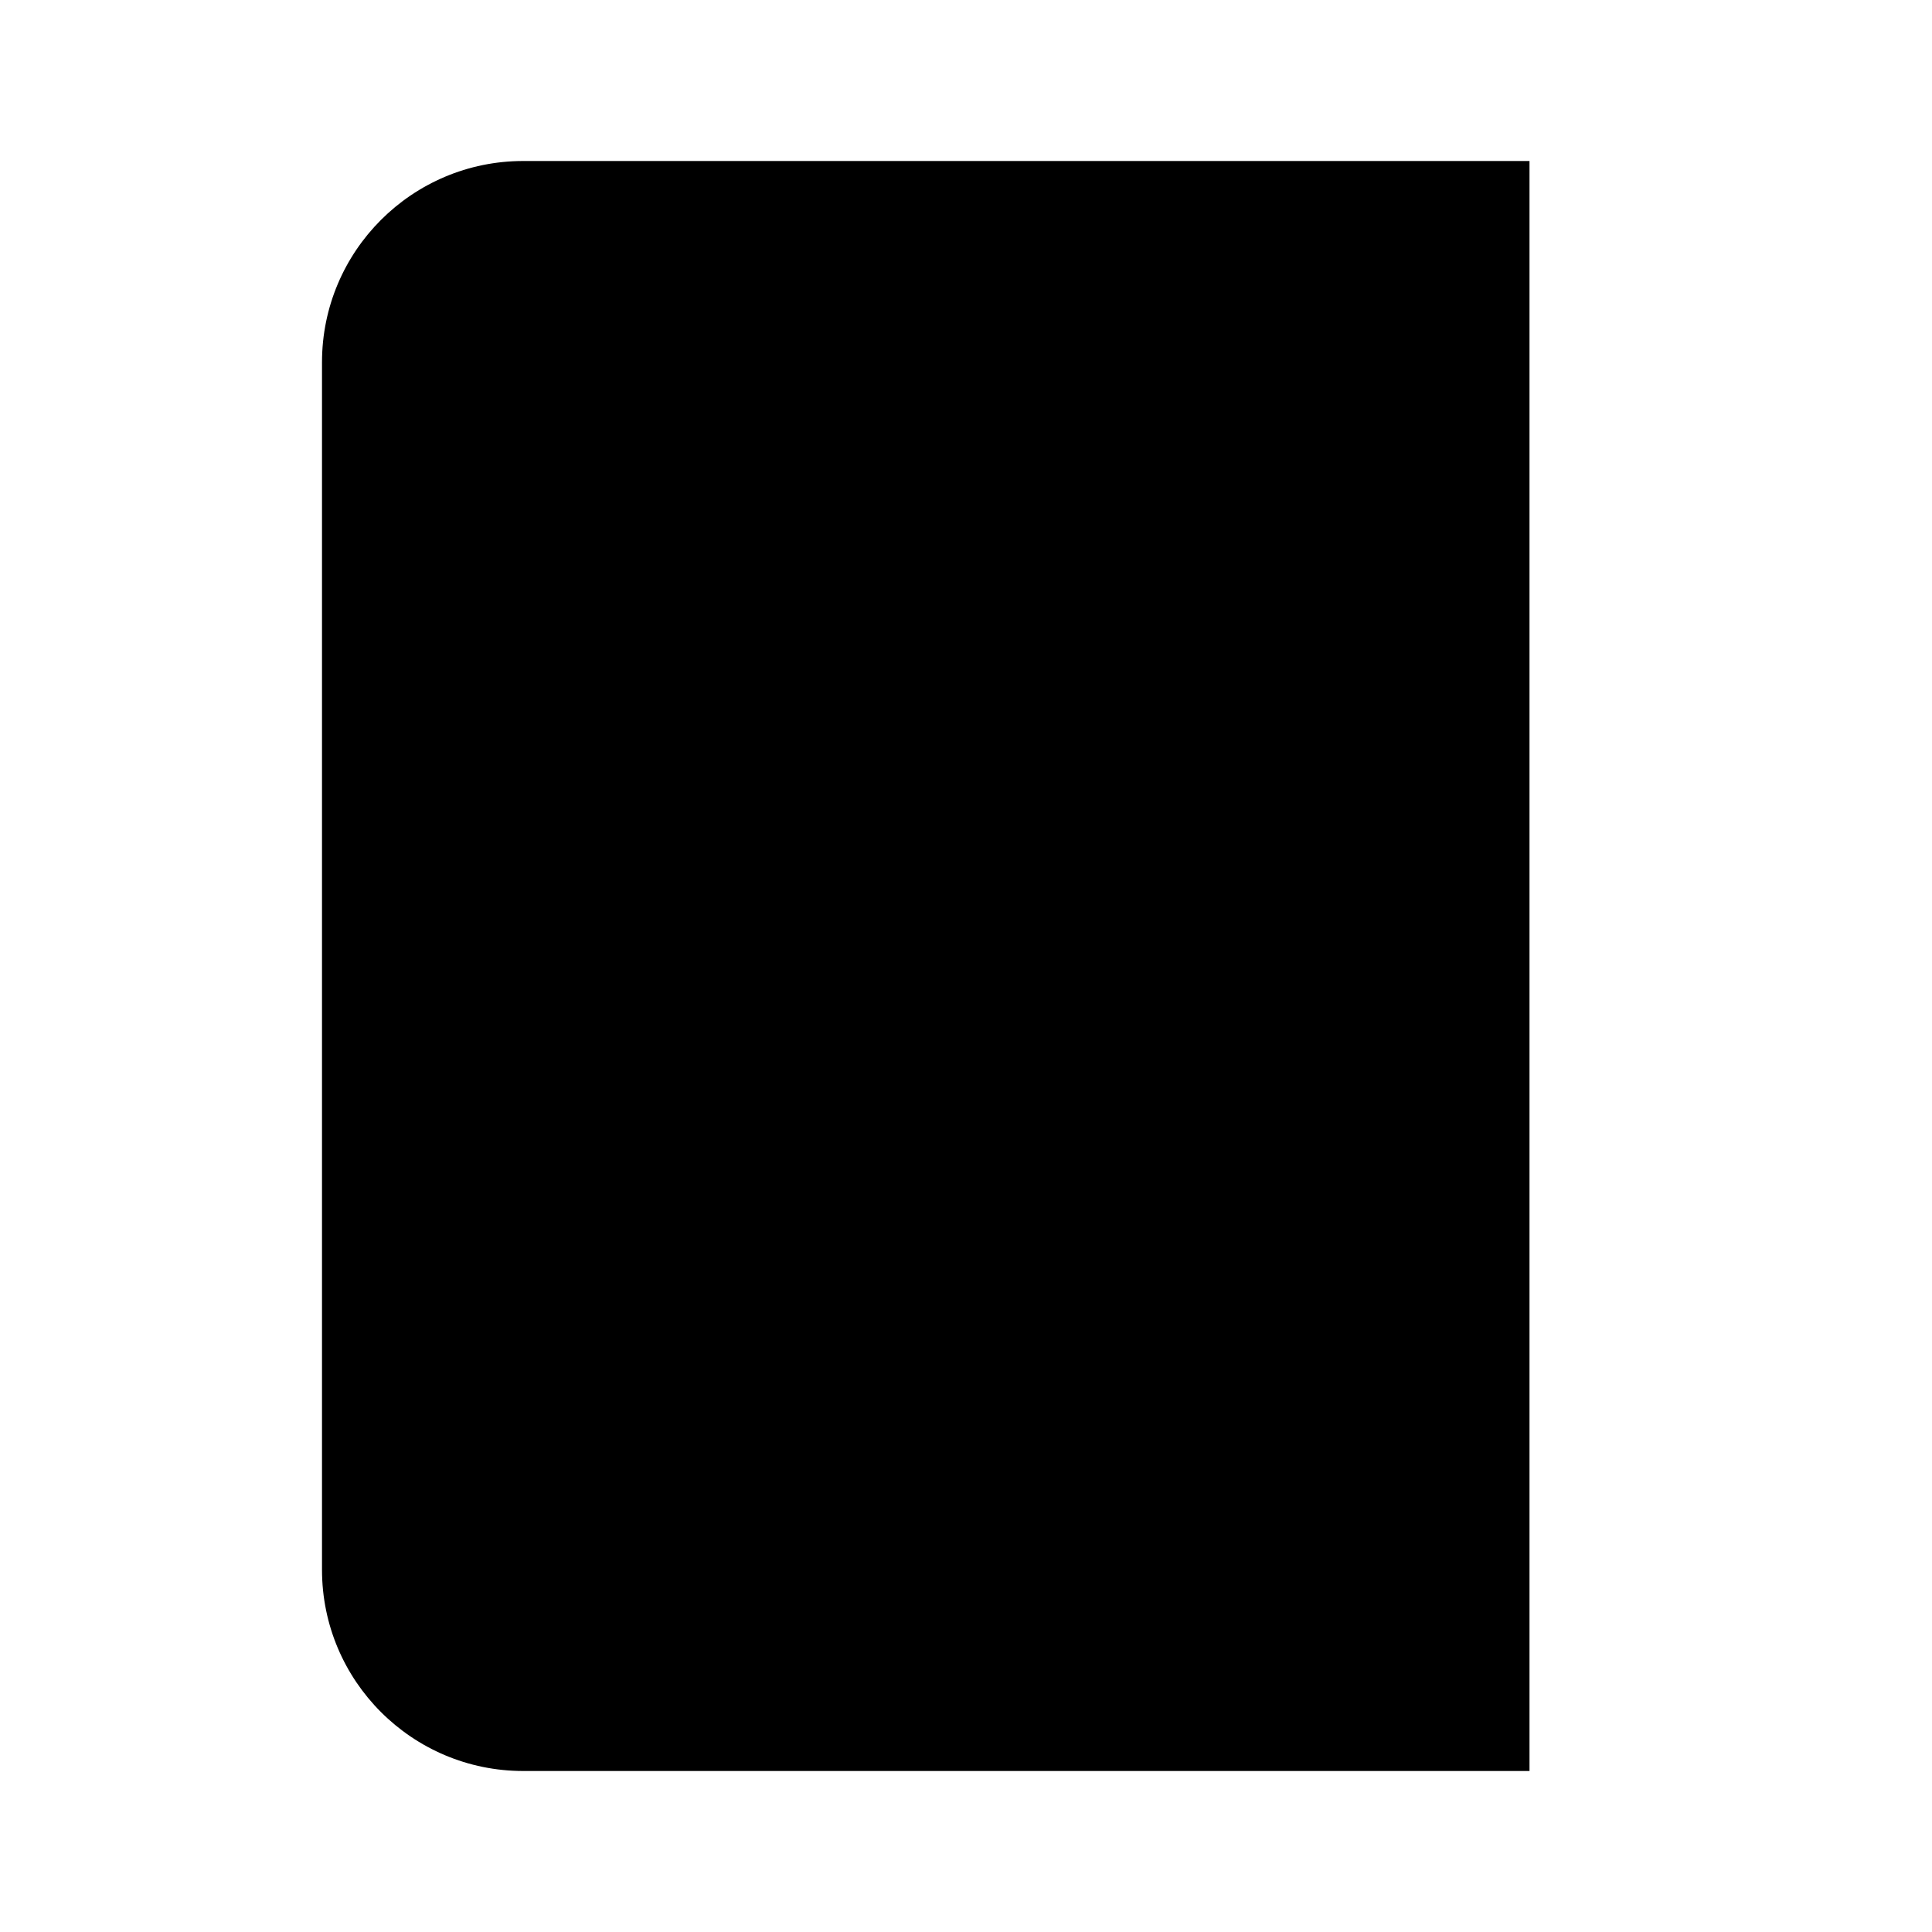
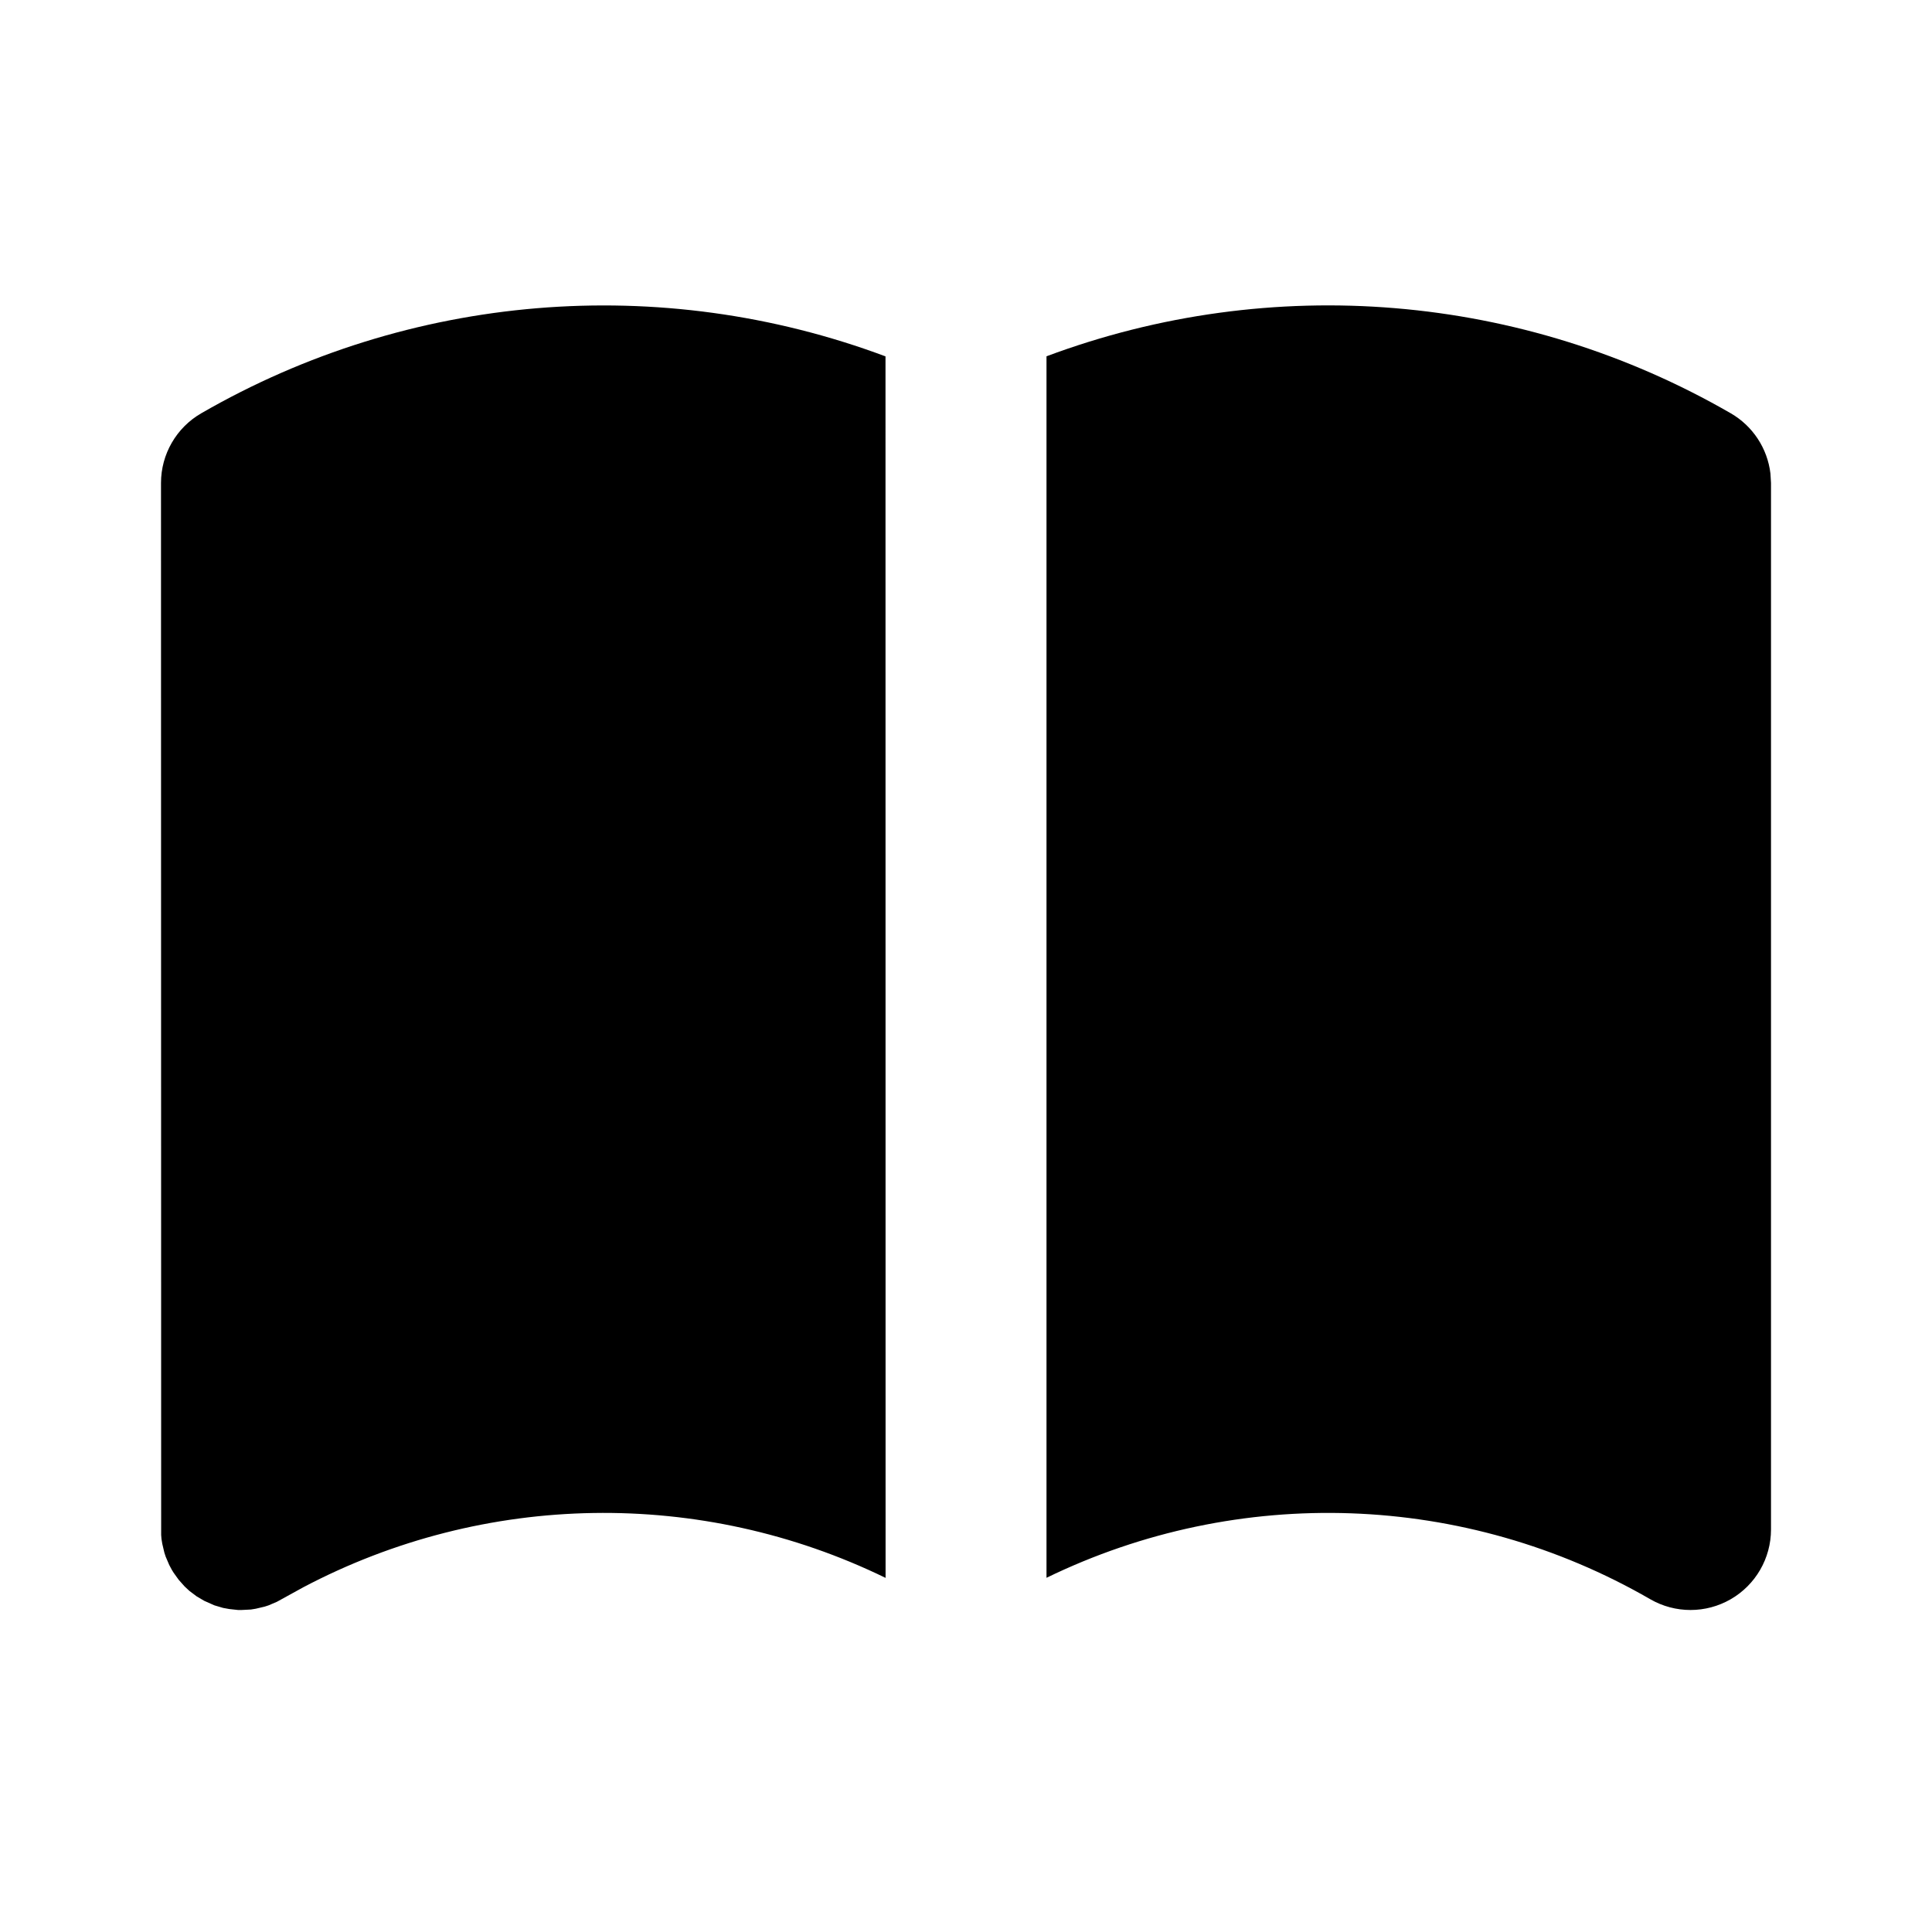
- <svg xmlns="http://www.w3.org/2000/svg" viewBox="0 0 24 24" width="24" height="24" fill="#000000">
-   <path d="M4 4.5A2.5 2.5 0 0 1 6.5 2H19v20H6.5A2.5 2.5 0 0 1 4 19.5v-15zM7 7h10v1.5H7V7zm0 3.5h8V12H7v-1.5zm0 3.5h6V15.5H7V14z" />
+ <svg xmlns="http://www.w3.org/2000/svg" width="24" height="24" viewBox="0 0 24 24" fill="currentColor" class="icon icon-tabler icons-tabler-filled icon-tabler-book">
+   <path stroke="none" d="M0 0h24v24H0z" fill="none" />
+   <path d="M21.5 5.134a1 1 0 0 1 .493 .748l.007 .118v13a1 1 0 0 1 -1.5 .866a8 8 0 0 0 -7.5 -.266v-15.174a10 10 0 0 1 8.5 .708m-10.5 -.707l.001 15.174a8 8 0 0 0 -7.234 .117l-.327 .18l-.103 .044l-.049 .016l-.11 .026l-.061 .01l-.117 .006h-.042l-.11 -.012l-.077 -.014l-.108 -.032l-.126 -.056l-.095 -.056l-.089 -.067l-.06 -.056l-.073 -.082l-.064 -.089l-.022 -.036l-.032 -.06l-.044 -.103l-.016 -.049l-.026 -.11l-.01 -.061l-.004 -.049l-.002 -13.068a1 1 0 0 1 .5 -.866a10 10 0 0 1 8.5 -.707" />
</svg>
